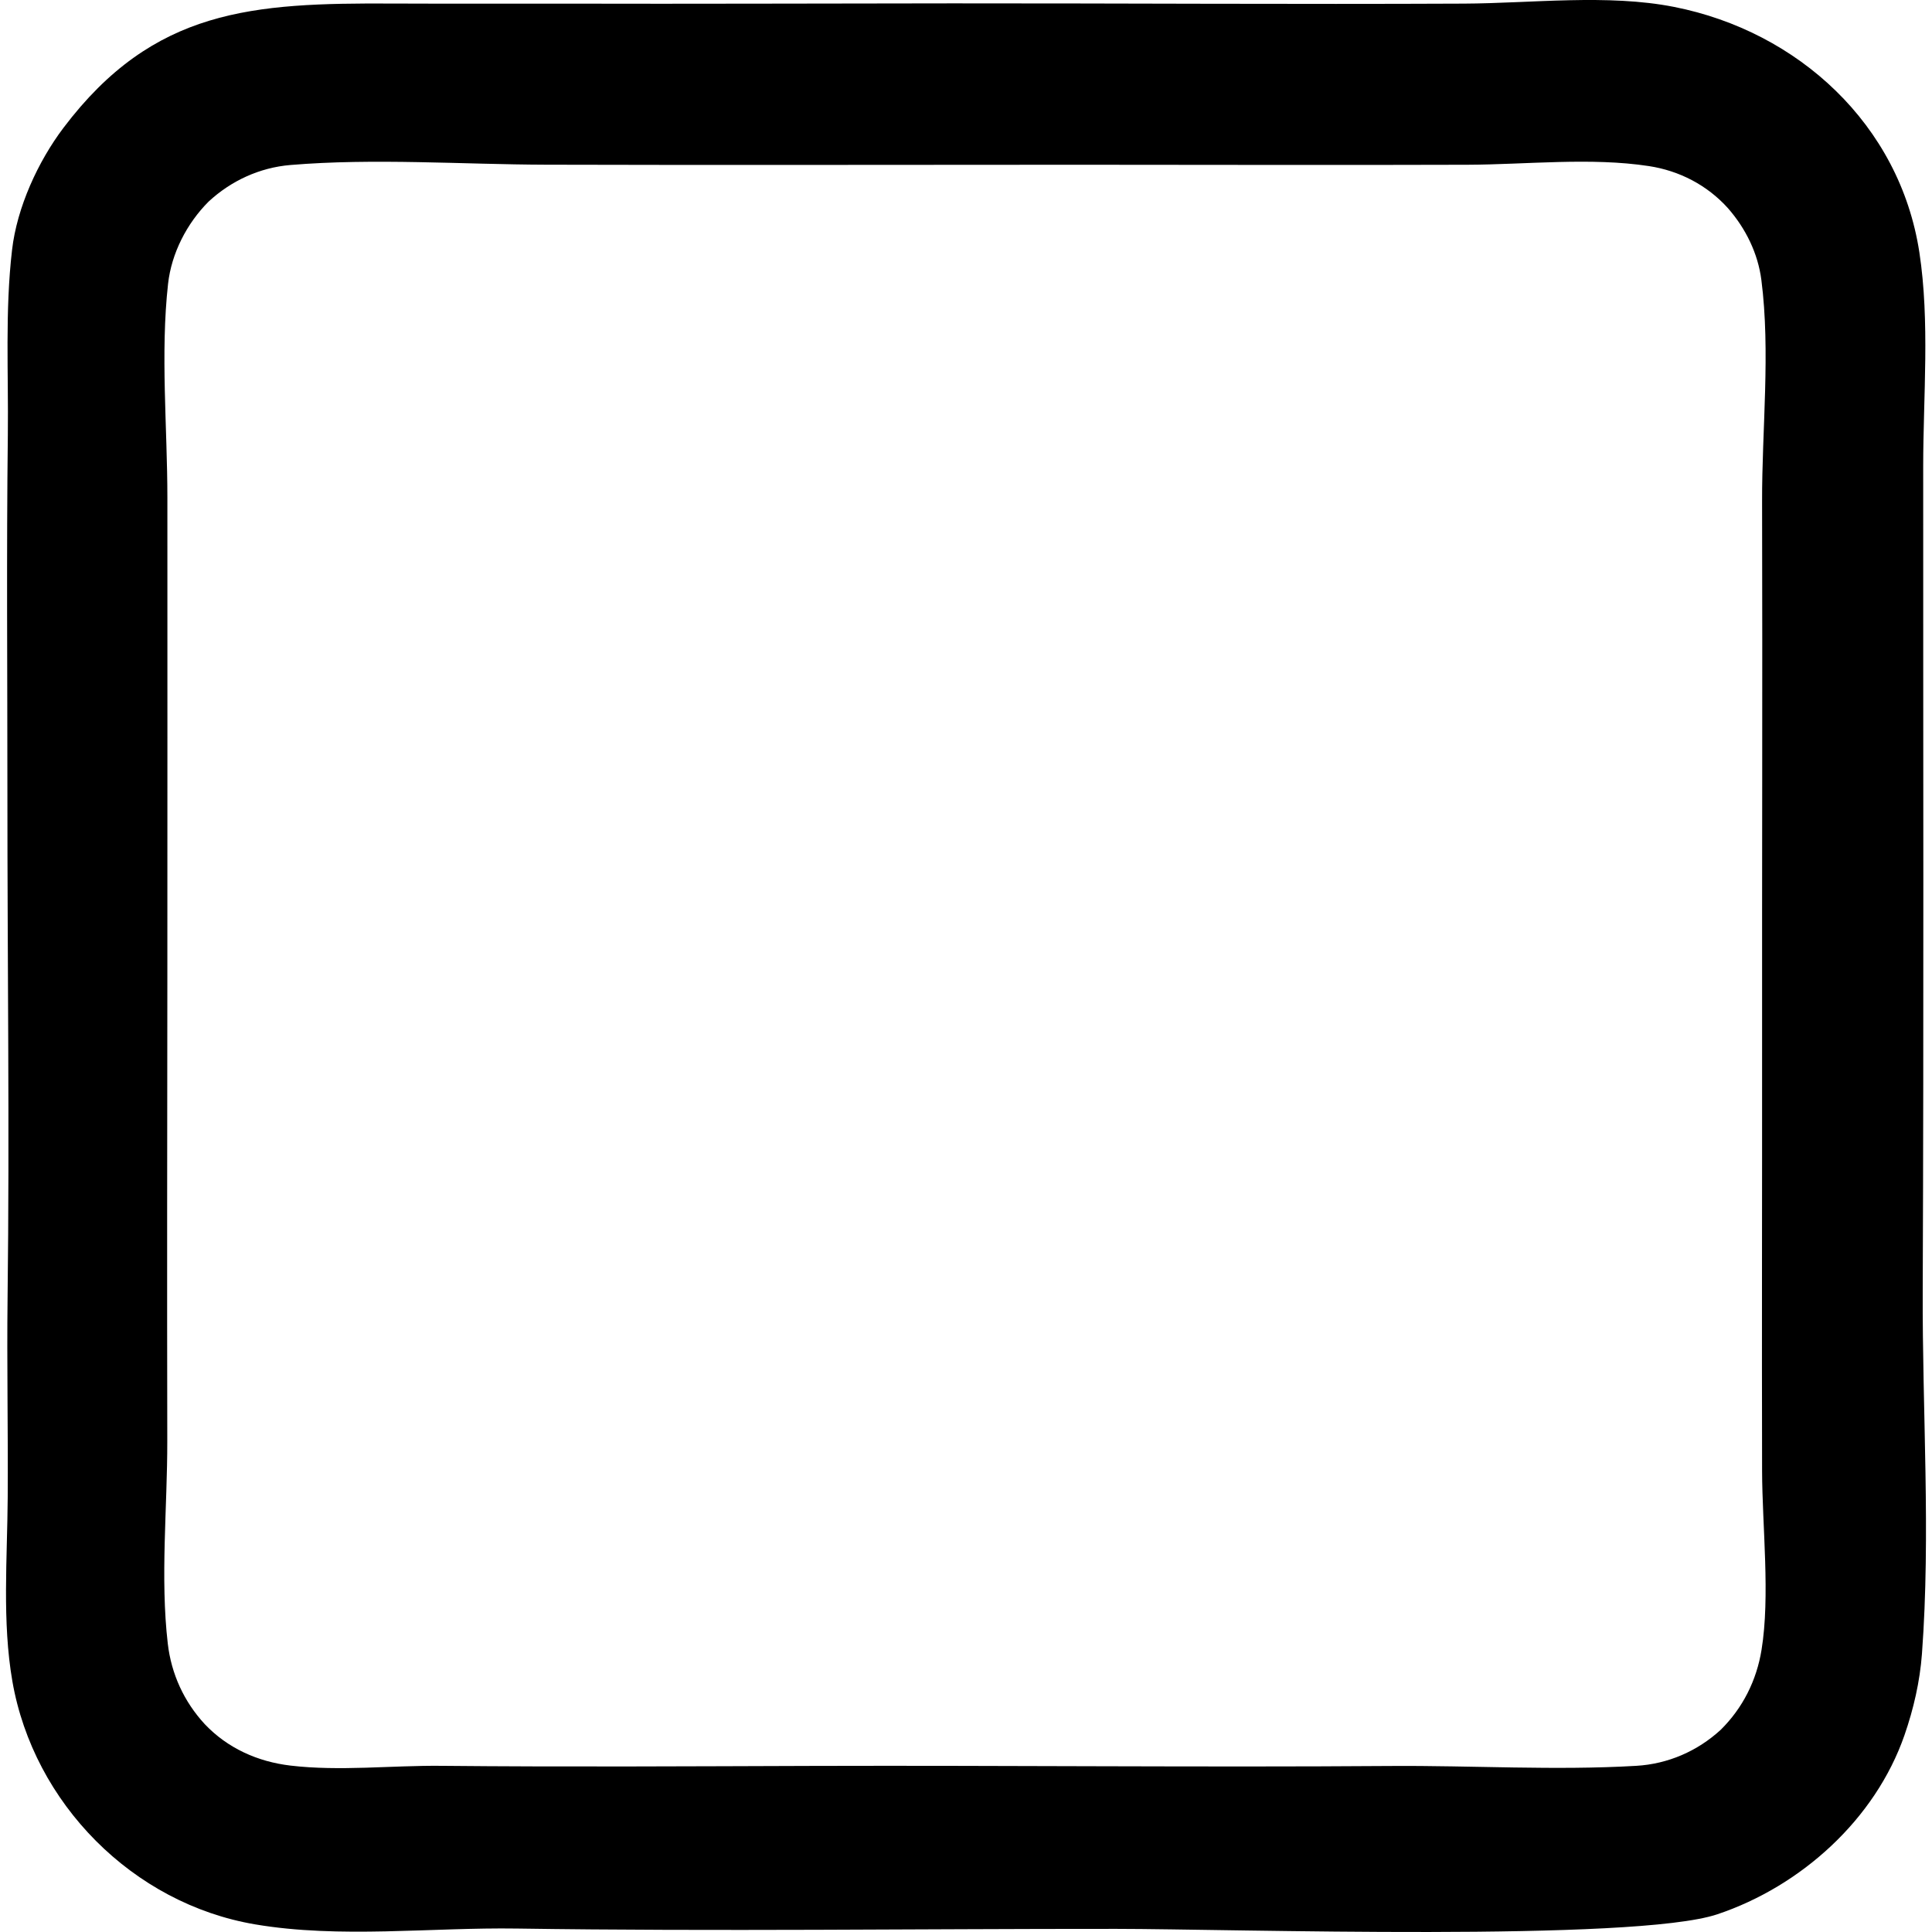
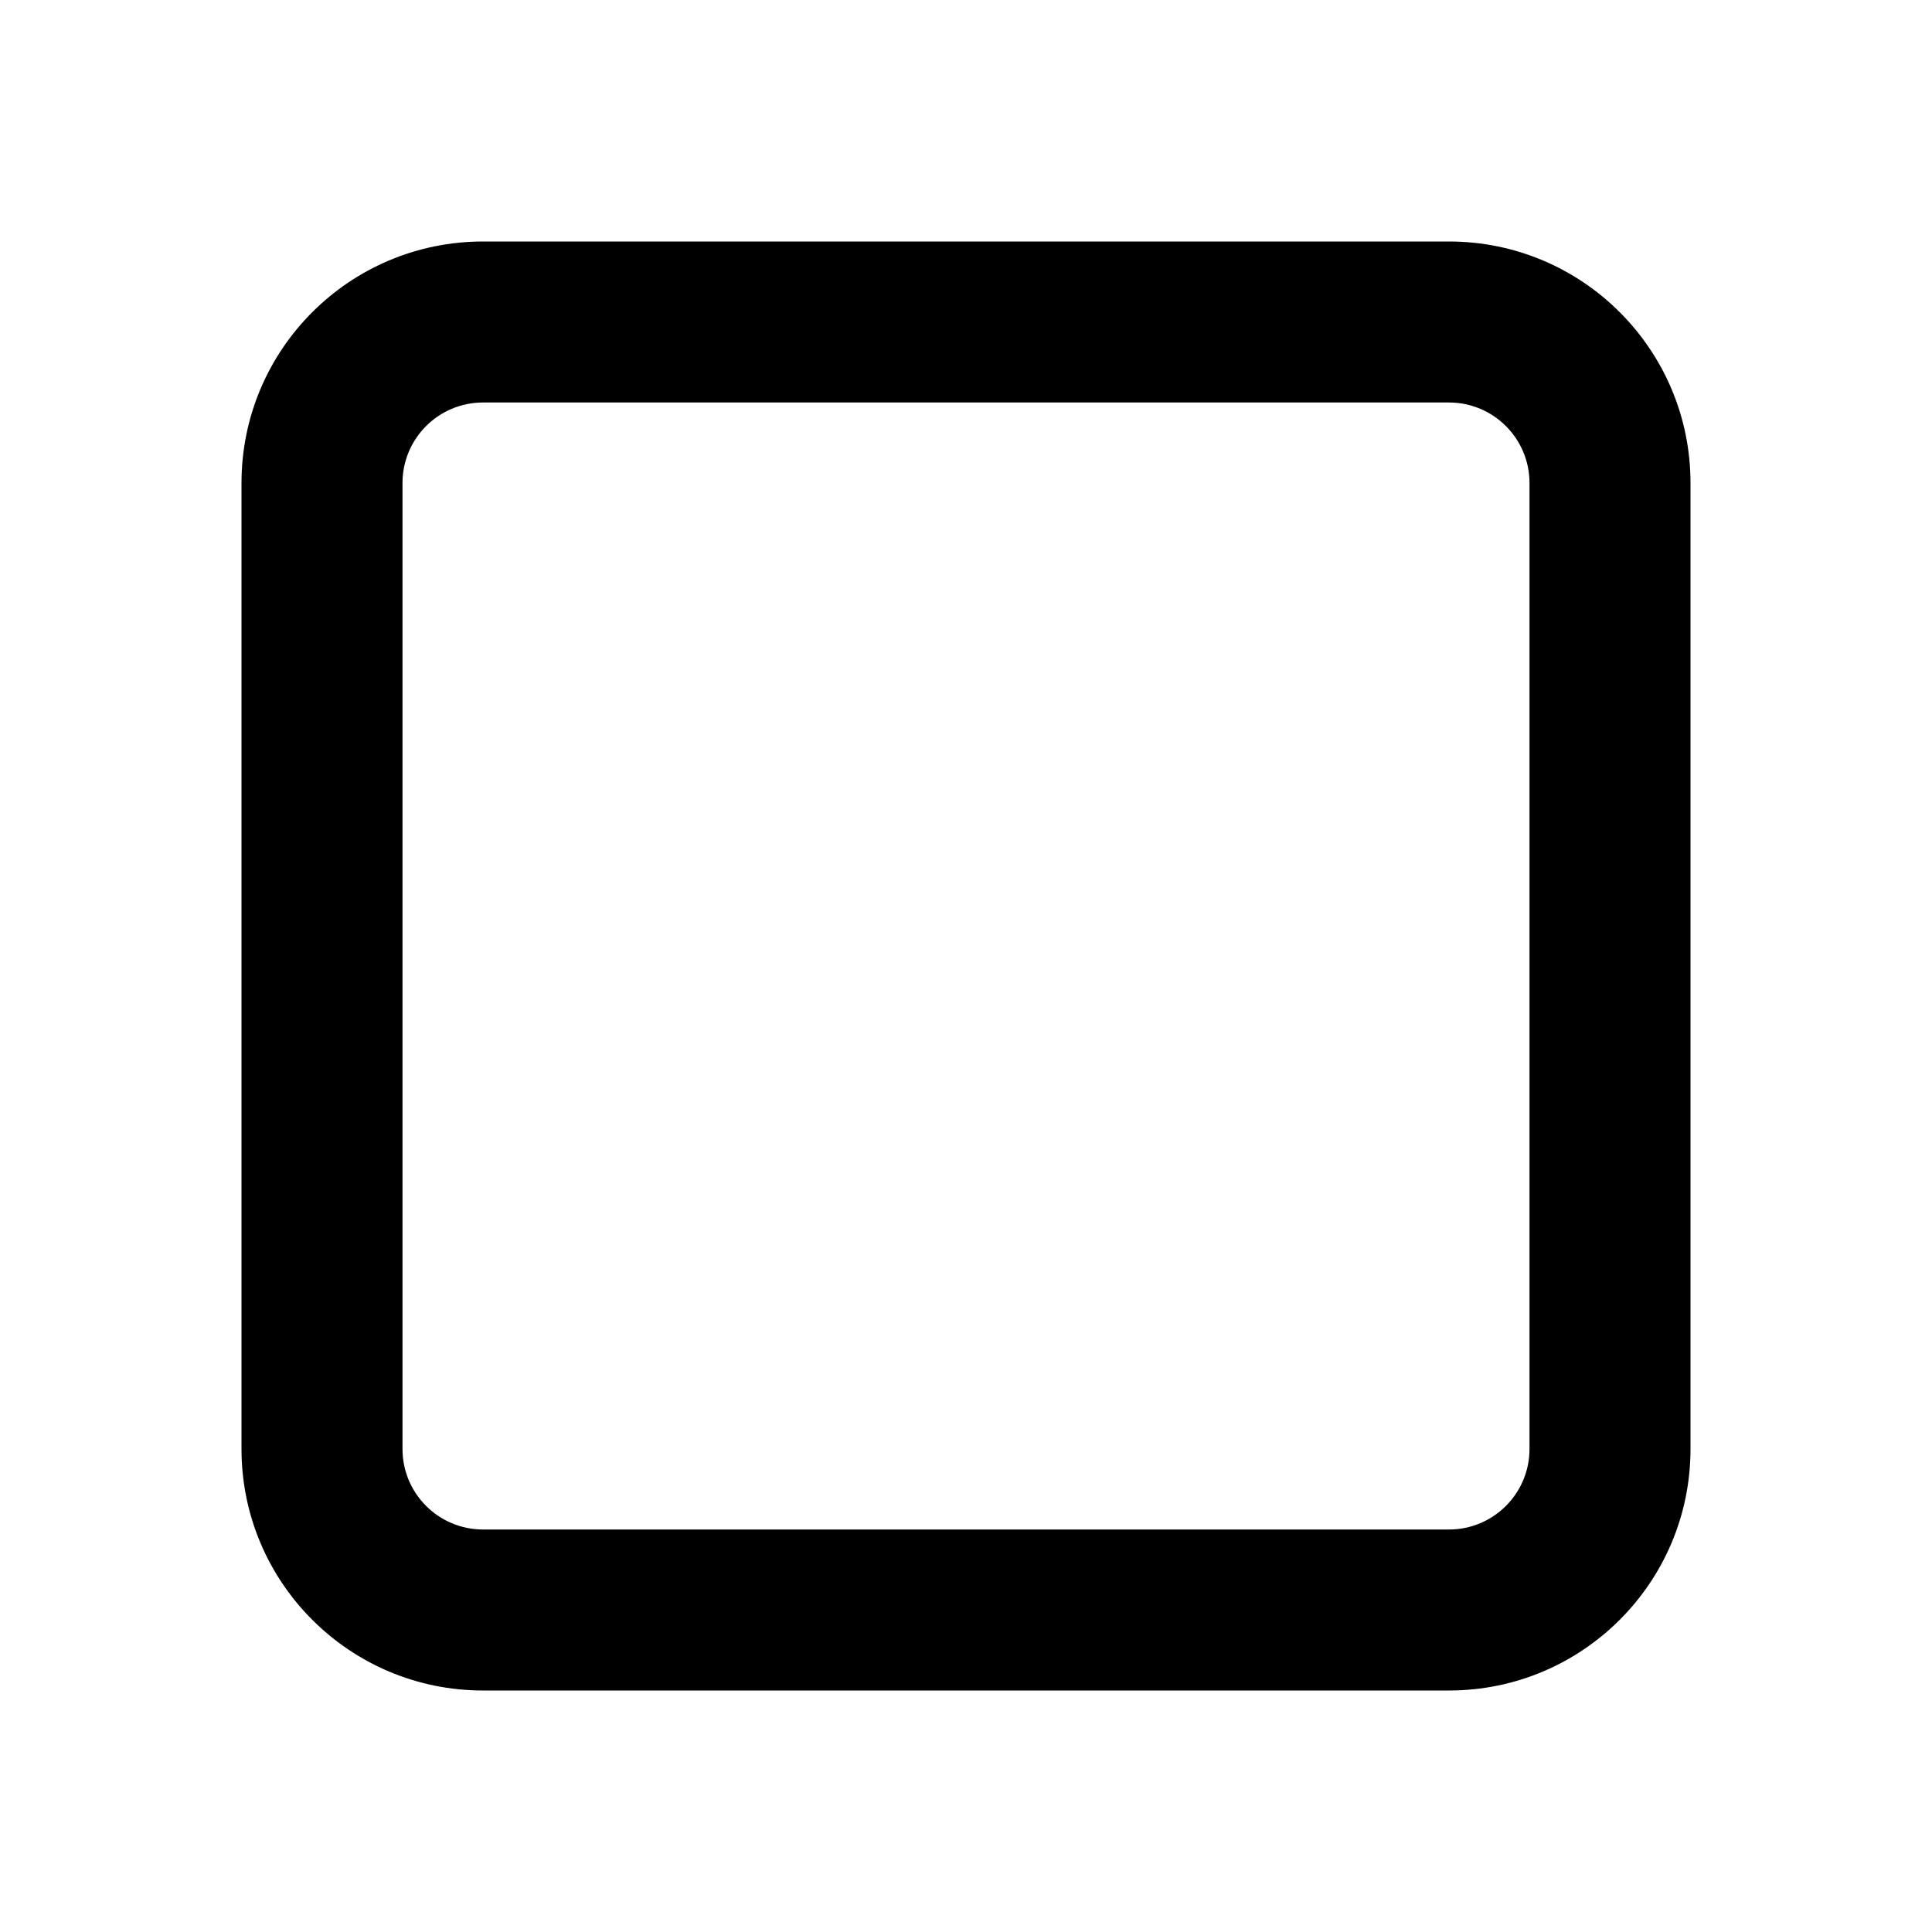
- <svg xmlns="http://www.w3.org/2000/svg" viewBox="0 0 767.247 767.247" width="767.247" height="767.247" version="1.1" id="svg5">
-   <defs id="defs9" />
-   <g id="layer1" transform="translate(-65.3174,-52.03326)">
-     <path d="m 68.258,366.75 c 0.01,-47.32 -0.39,-94.68 0.17,-142 0.29,-24.5 -1.16,-49.12 1.68,-73.5 1.95,-16.83 10.28,-35.05 20.45,-48.5 35.8,-47.33 75.07,-49.58 130.58,-49.31 22.67,0.11 45.33,-0.02 68,0.04 51.5,0.13 103,-0.08 154.5,-0.11 67.66,-0.03 135.34,0.41 203,0.1 26.82,-0.12 57.12,-3.9 83.5,1.31 49.22,9.7 89.63,46.72 97.41,97.47 4.21,27.49 1.53,57.22 1.52,85 -0.04,109.16 0.26,218.34 -0.19,327.5 -0.2,47.68 3.22,96.45 -0.3,144 -0.82,11.06 -3.33,21.94 -6.94,32.35 -11.62,33.48 -41.14,60.04 -74.34,71.15 -32.86,11 -193.02,5.81 -238.66,5.79 -79.3,-0.04 -158.71,1.05 -238,-0.13 -34.04,-0.51 -70.34,4.04 -104,-1.66 -48.59,-8.23 -87.95,-48.08 -96.4,-96.5 -4.12,-23.66 -2.01,-49.06 -1.86,-73 0.18,-26.5 -0.37,-53 -0.05,-79.5 0.82,-66.81 -0.09,-133.68 -0.07,-200.5 z m 683.31,-232 c -8.26,-9.19 -19.32,-14.91 -31.43,-16.76 -23.05,-3.53 -48.68,-0.61 -72,-0.53 -51.5,0.17 -103,0.01 -154.5,0 -70.5,-0.01 -141,0.19 -211.5,-0.02 -33.44,-0.1 -68.19,-2.66 -101.5,0.12 -12.23,1.03 -23.54,6.25 -32.5,14.55 -8.63,8.65 -14.73,20.51 -16.08,32.64 -3.08,27.66 -0.27,57.16 -0.27,85 -0.02,63.5 0.06,127 -0.01,190.5 -0.06,61.33 -0.15,122.67 -0.03,184 0.05,26.29 -2.84,54.4 0.2,80.5 1.4,12.09 6.47,23.09 14.69,31.99 9.07,9.57 21.02,14.91 34,16.45 19.52,2.32 40.34,-0.1 60,0.1 49.49,0.48 99.01,0.18 148.5,0.03 76.16,-0.22 152.34,0.58 228.5,0.03 32.35,-0.23 65.21,1.84 97.5,-0.06 12.59,-0.74 24.27,-5.83 33.5,-14.29 8.78,-8.67 14.26,-19.62 16.23,-31.75 3.48,-21.36 0.28,-49.01 0.22,-71 -0.14,-55.33 0.04,-110.67 0,-166 -0.06,-73 0.19,-146 0,-219 -0.08,-28.68 3.37,-59.56 -0.28,-88 -1.36,-10.62 -6.22,-20.47 -13.24,-28.5 z" fill="#000000" fill-rule="nonzero" id="path2" />
-   </g>
+ <svg xmlns="http://www.w3.org/2000/svg" viewBox="0 0 24 24" width="24" height="24">
+   <path fill="currentColor" d="M6 5C5.448 5 5 5.448 5 6V18C5 18.552 5.448 19 6 19H18C18.552 19 19 18.552 19 18V6C19 5.448 18.552 5 18 5H6ZM6 3H18C19.657 3 21 4.343 21 6V18C21 19.657 19.657 21 18 21H6C4.343 21 3 19.657 3 18V6C3 4.343 4.343 3 6 3Z" />
</svg>
